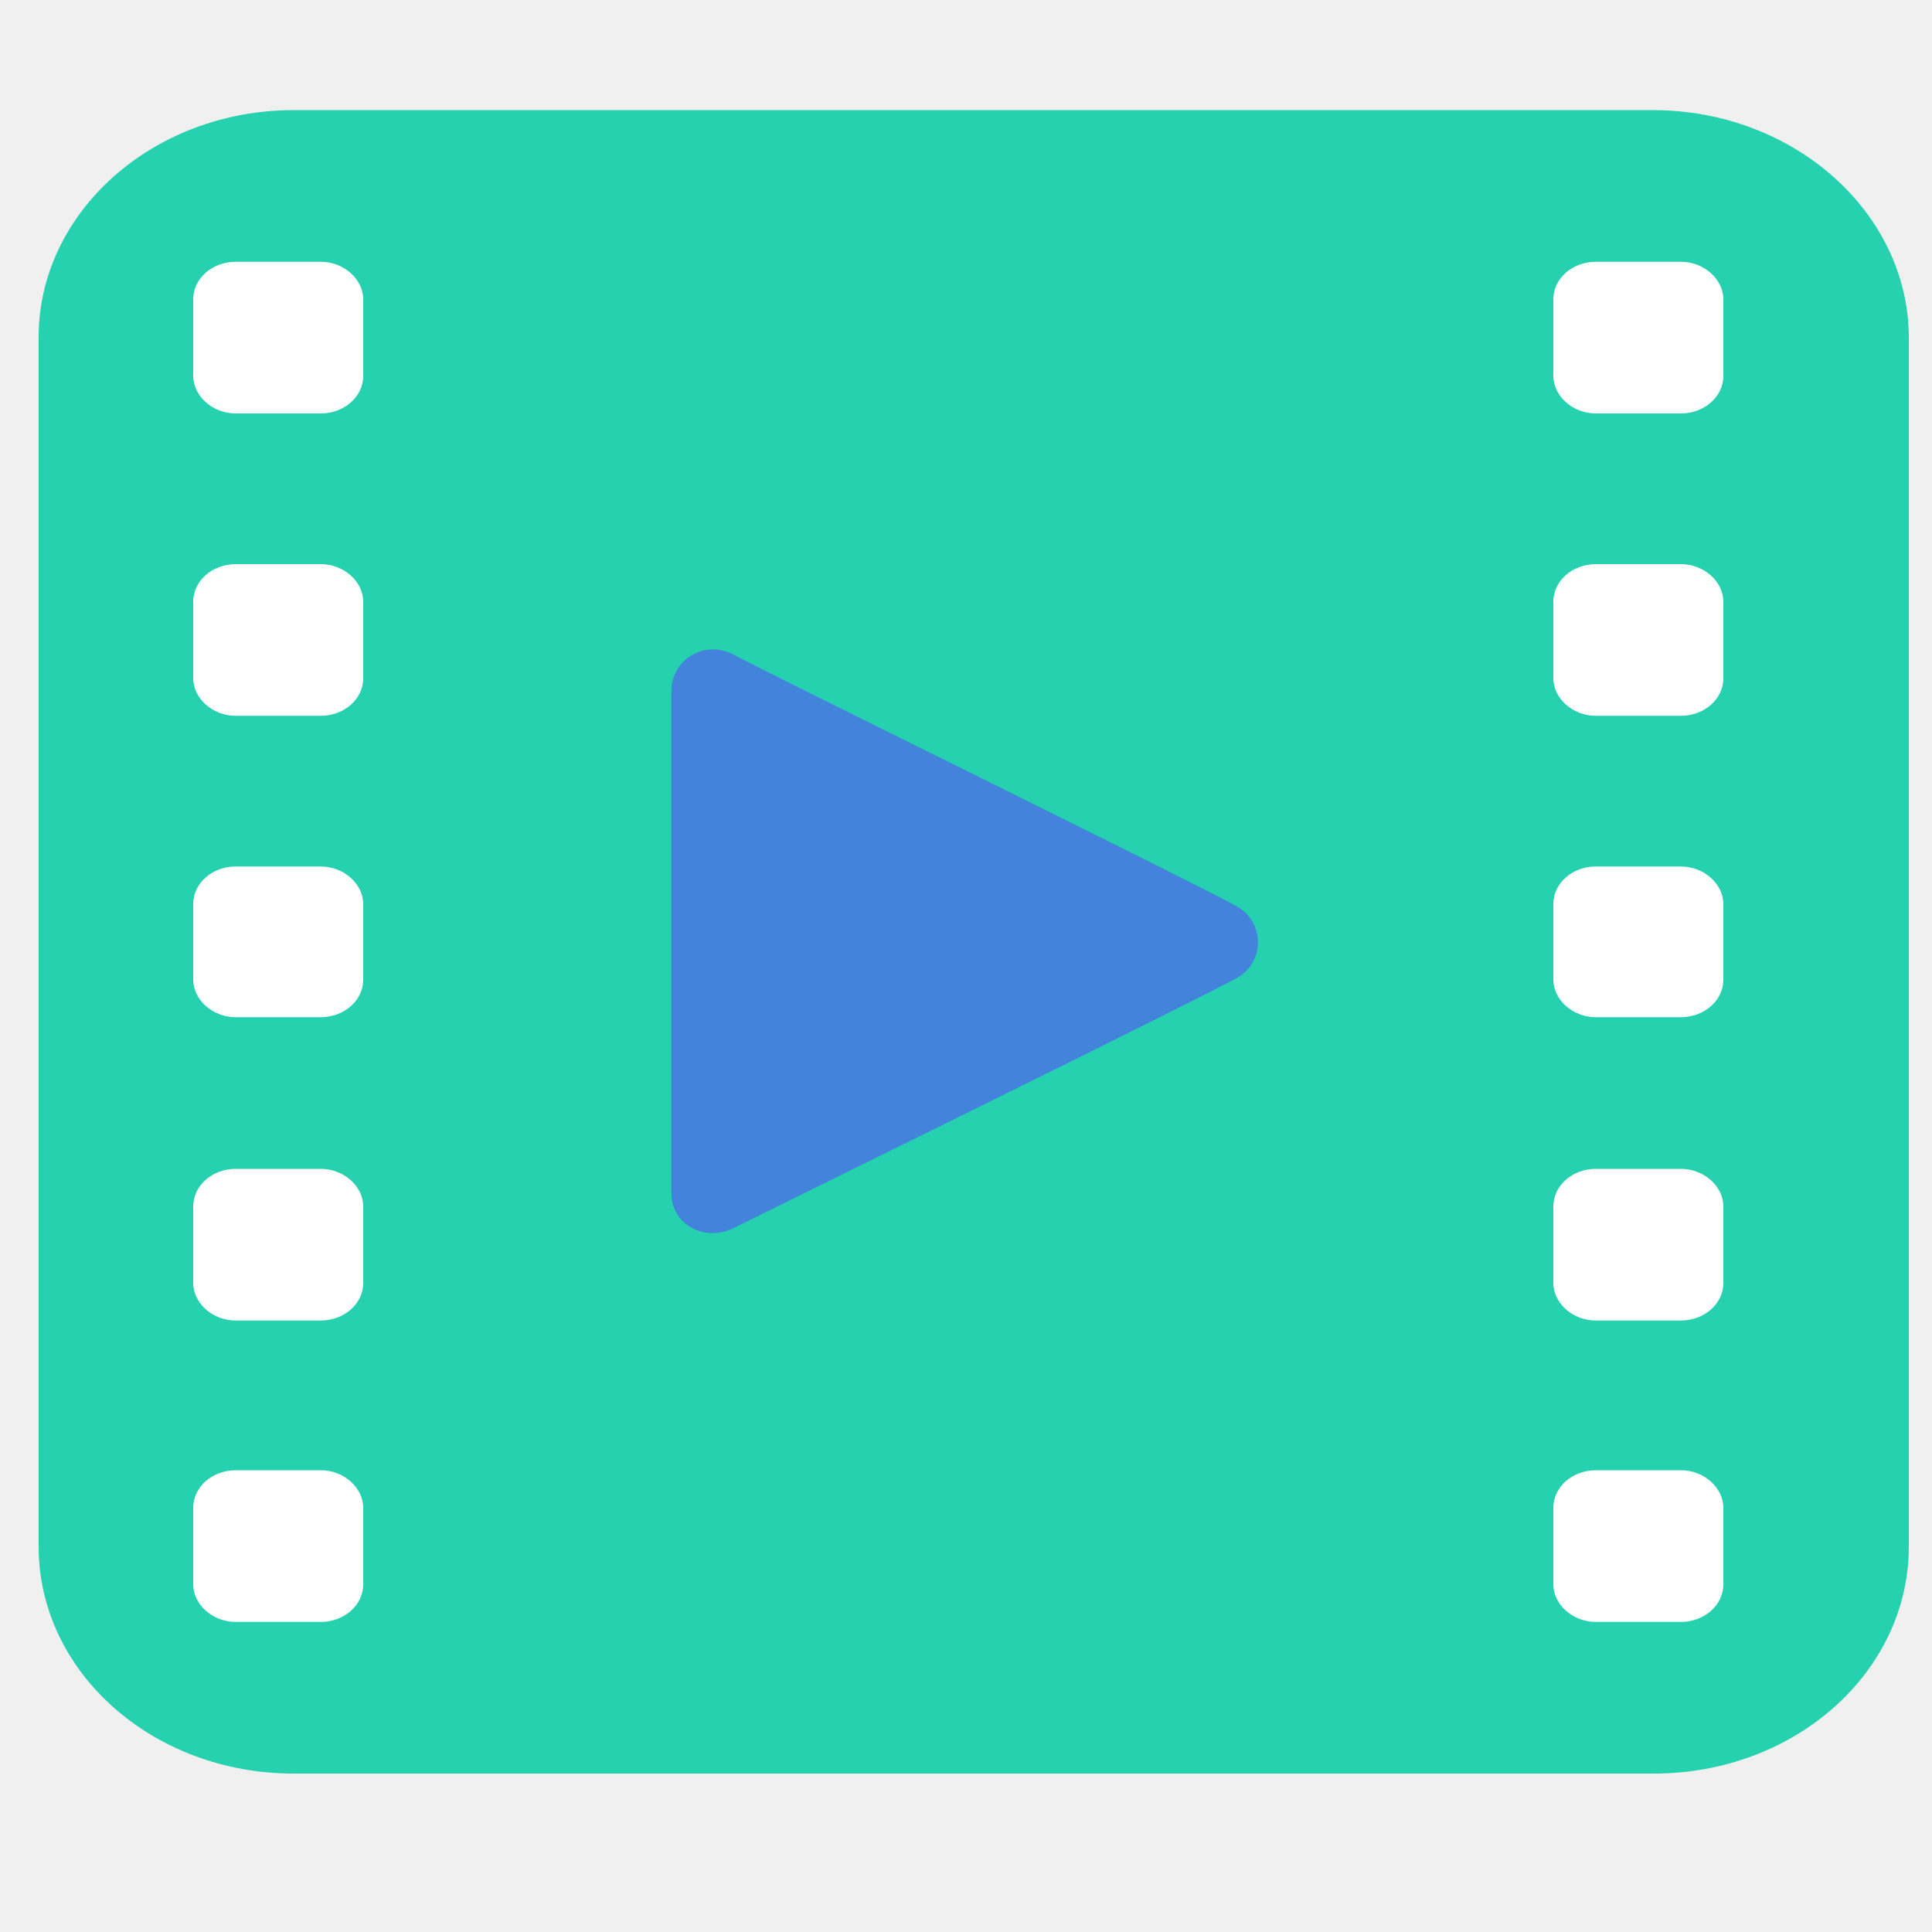
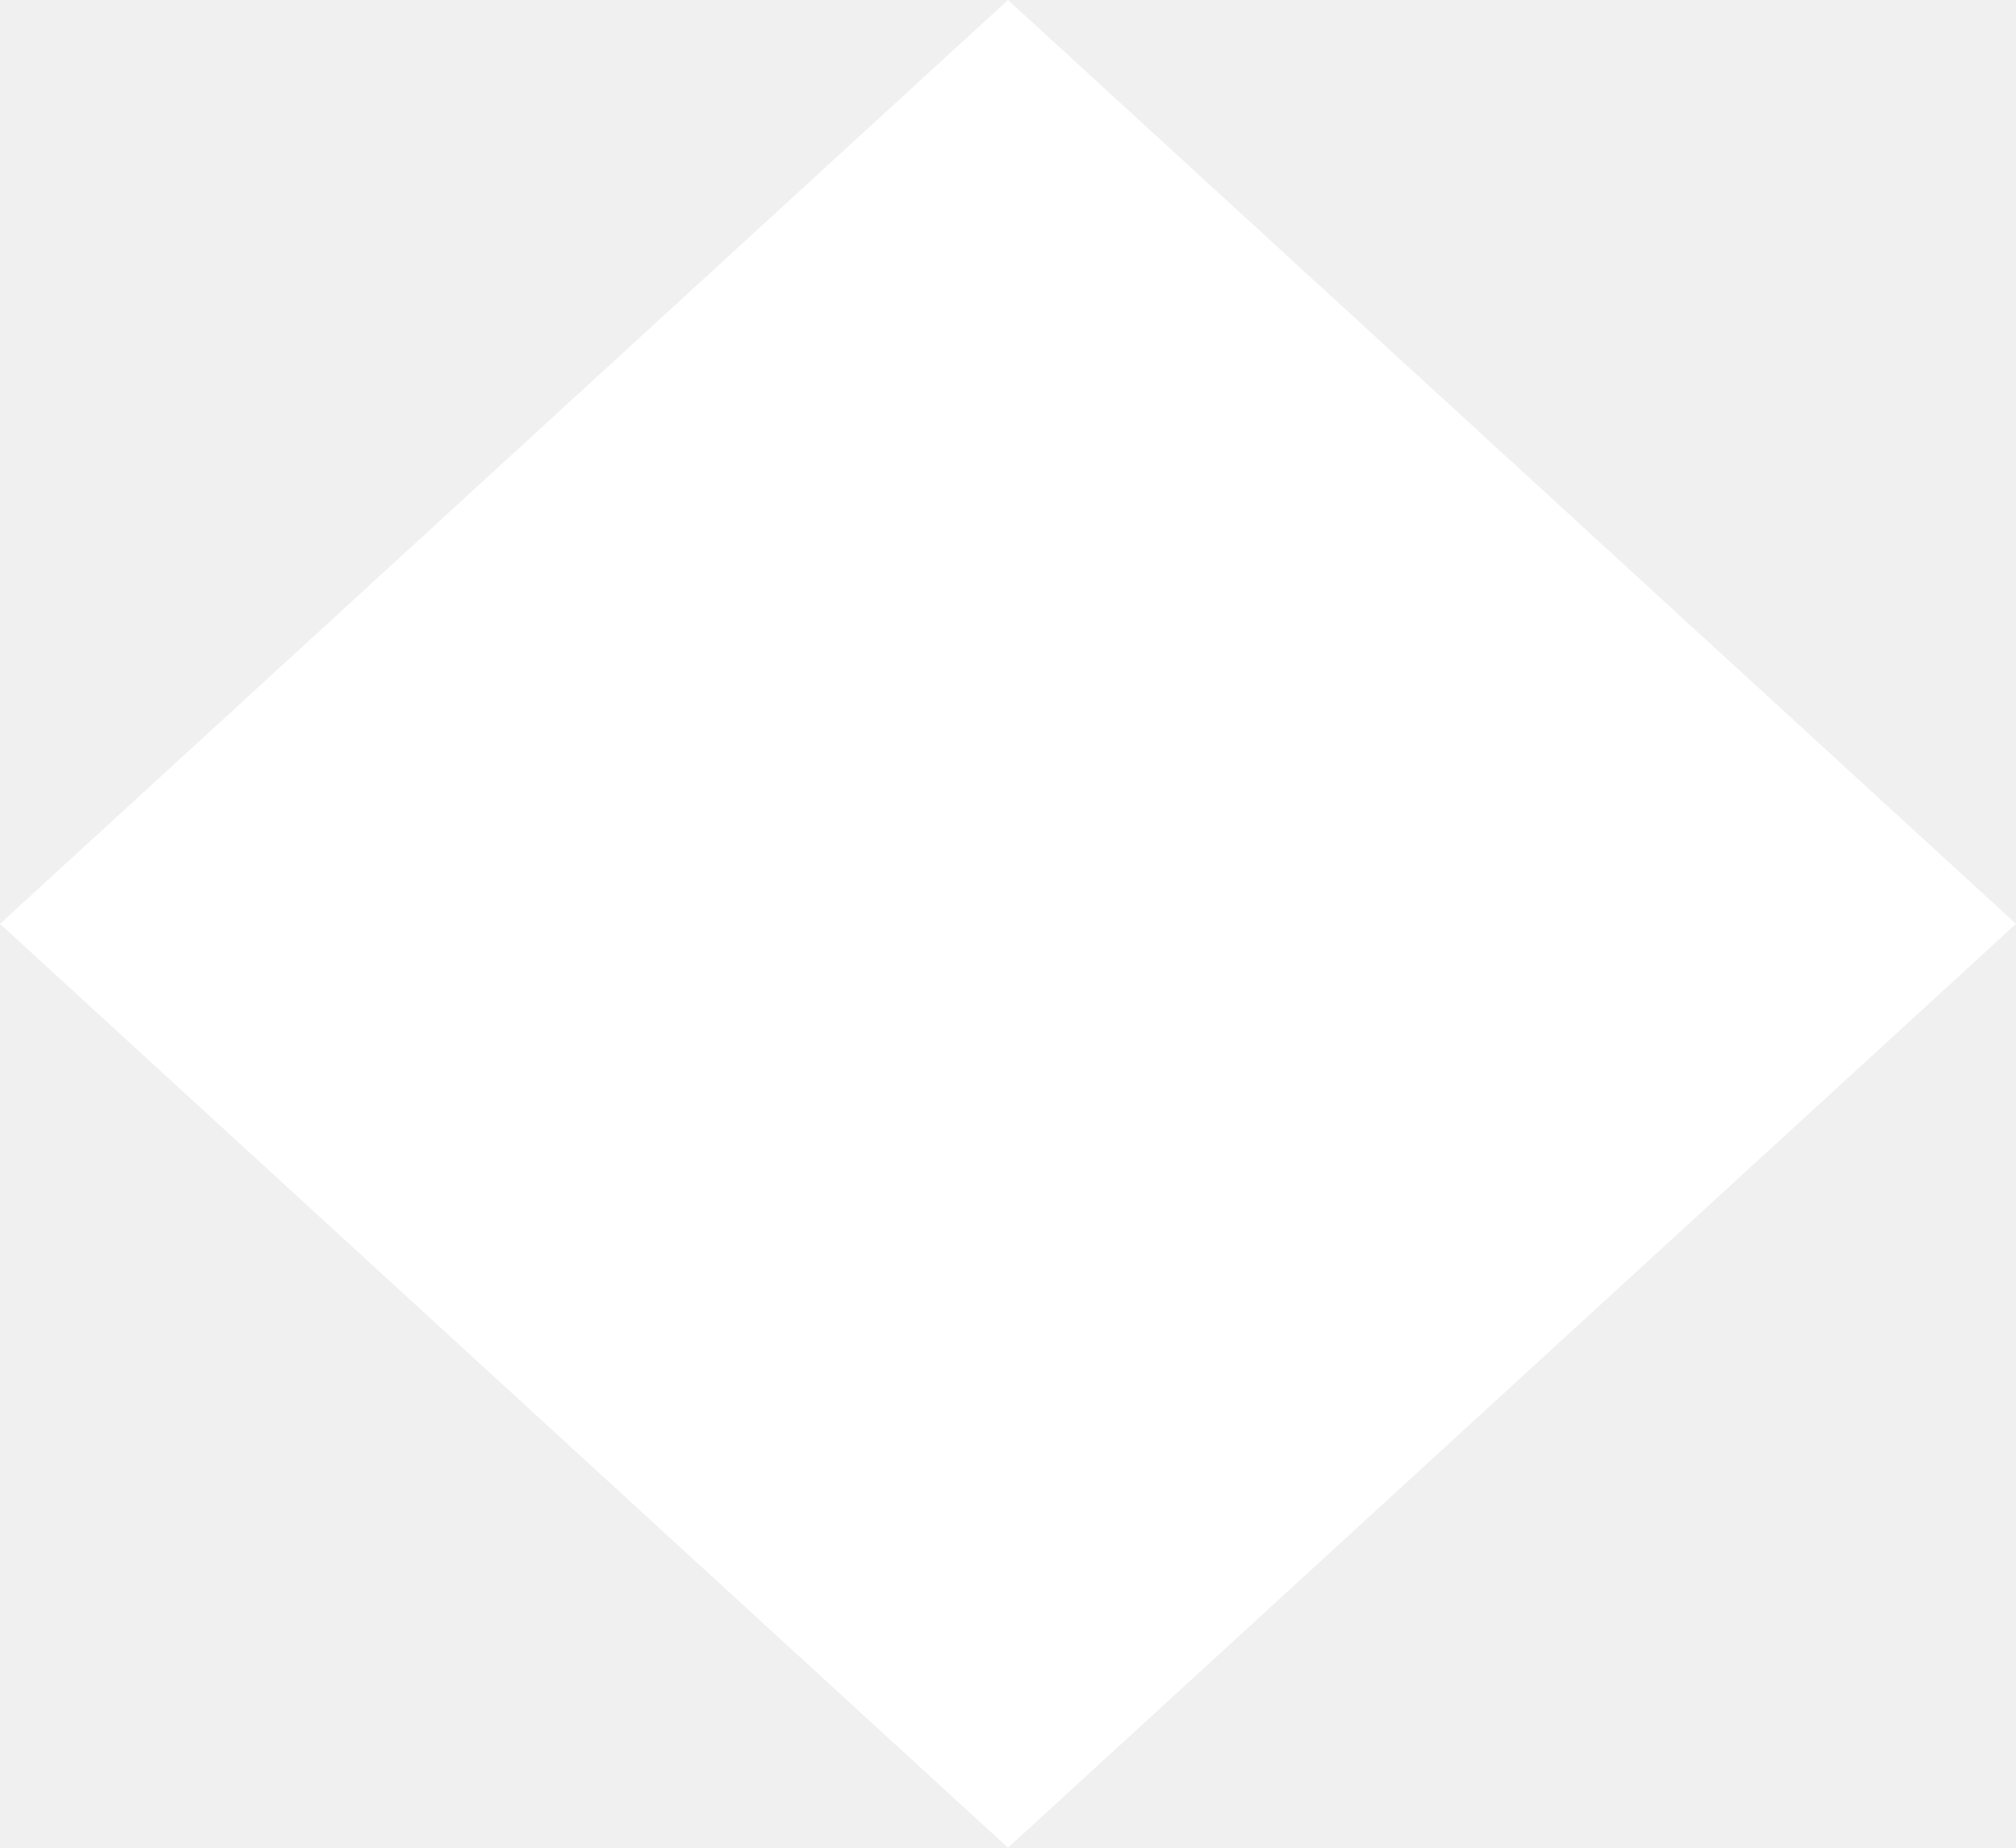
- <svg xmlns="http://www.w3.org/2000/svg" t="1609822581784" class="icon" viewBox="0 0 1024 1024" version="1.1" p-id="6479" width="200" height="200">
-   <path d="M876.032 58.368H155.648C80.896 58.368 20.48 112.64 20.48 178.688v641.024c0 66.56 60.416 120.32 135.168 120.32h720.896c74.752 0 135.168-53.76 135.168-120.32V178.176c-0.512-65.536-60.928-119.808-135.68-119.808z" fill="#25D1AE" p-id="6480" data-spm-anchor-id="a313x.7781069.0.i9" class="selected" />
-   <path d="M655.872 518.144c-16.896 9.728-246.272 122.368-266.752 132.608-14.848 7.68-33.28-1.024-33.28-18.432v-266.24c0-15.872 17.408-28.16 34.304-18.432 13.824 7.68 242.176 119.808 265.216 132.608 15.36 8.704 14.848 29.696 0.512 37.888z" fill="#4383DB" p-id="6481" />
-   <path d="M192.512 839.68c0 11.264-10.24 19.968-22.528 19.968h-45.056c-12.288 0-22.528-9.216-22.528-19.968v-40.448c0-11.264 10.24-19.968 22.528-19.968h45.056c12.288 0 22.528 9.216 22.528 19.968v40.448zM192.512 679.936c0 11.264-10.24 19.968-22.528 19.968h-45.056c-12.288 0-22.528-9.216-22.528-19.968v-40.448c0-11.264 10.24-19.968 22.528-19.968h45.056c12.288 0 22.528 9.216 22.528 19.968v40.448zM192.512 519.168c0 11.264-10.24 19.968-22.528 19.968h-45.056c-12.288 0-22.528-9.216-22.528-19.968v-39.936c0-11.264 10.24-19.968 22.528-19.968h45.056c12.288 0 22.528 9.216 22.528 19.968v39.936zM192.512 359.424c0 11.264-10.24 19.968-22.528 19.968h-45.056c-12.288 0-22.528-9.216-22.528-19.968v-40.448c0-11.264 10.24-19.968 22.528-19.968h45.056c12.288 0 22.528 9.216 22.528 19.968v40.448zM192.512 199.168c0 11.264-10.24 19.968-22.528 19.968h-45.056C112.64 219.136 102.4 209.92 102.4 199.168V158.72c0-11.264 10.24-19.968 22.528-19.968h45.056c12.288 0 22.528 9.216 22.528 19.968v40.448zM913.408 839.68c0 11.264-10.24 19.968-22.528 19.968h-45.056c-12.288 0-22.528-9.216-22.528-19.968v-40.448c0-11.264 10.24-19.968 22.528-19.968h45.056c12.288 0 22.528 9.216 22.528 19.968v40.448zM913.408 679.936c0 11.264-10.24 19.968-22.528 19.968h-45.056c-12.288 0-22.528-9.216-22.528-19.968v-40.448c0-11.264 10.24-19.968 22.528-19.968h45.056c12.288 0 22.528 9.216 22.528 19.968v40.448zM913.408 519.168c0 11.264-10.24 19.968-22.528 19.968h-45.056c-12.288 0-22.528-9.216-22.528-19.968v-39.936c0-11.264 10.24-19.968 22.528-19.968h45.056c12.288 0 22.528 9.216 22.528 19.968v39.936zM913.408 359.424c0 11.264-10.24 19.968-22.528 19.968h-45.056c-12.288 0-22.528-9.216-22.528-19.968v-40.448c0-11.264 10.24-19.968 22.528-19.968h45.056c12.288 0 22.528 9.216 22.528 19.968v40.448zM913.408 199.168c0 11.264-10.24 19.968-22.528 19.968h-45.056c-12.288 0-22.528-9.216-22.528-19.968V158.72c0-11.264 10.24-19.968 22.528-19.968h45.056c12.288 0 22.528 9.216 22.528 19.968v40.448z" fill="#FFFFFF" p-id="6482" />
+ <svg xmlns="http://www.w3.org/2000/svg" version="1.1" width="24px" height="22px">
+   <g transform="matrix(1 0 0 1 -53 -186 )">
+     <path d="M 65 208  L 53 197  L 65 186  L 77 197  L 65 208  Z " fill-rule="nonzero" fill="#ffffff" stroke="none" />
+   </g>
</svg>
